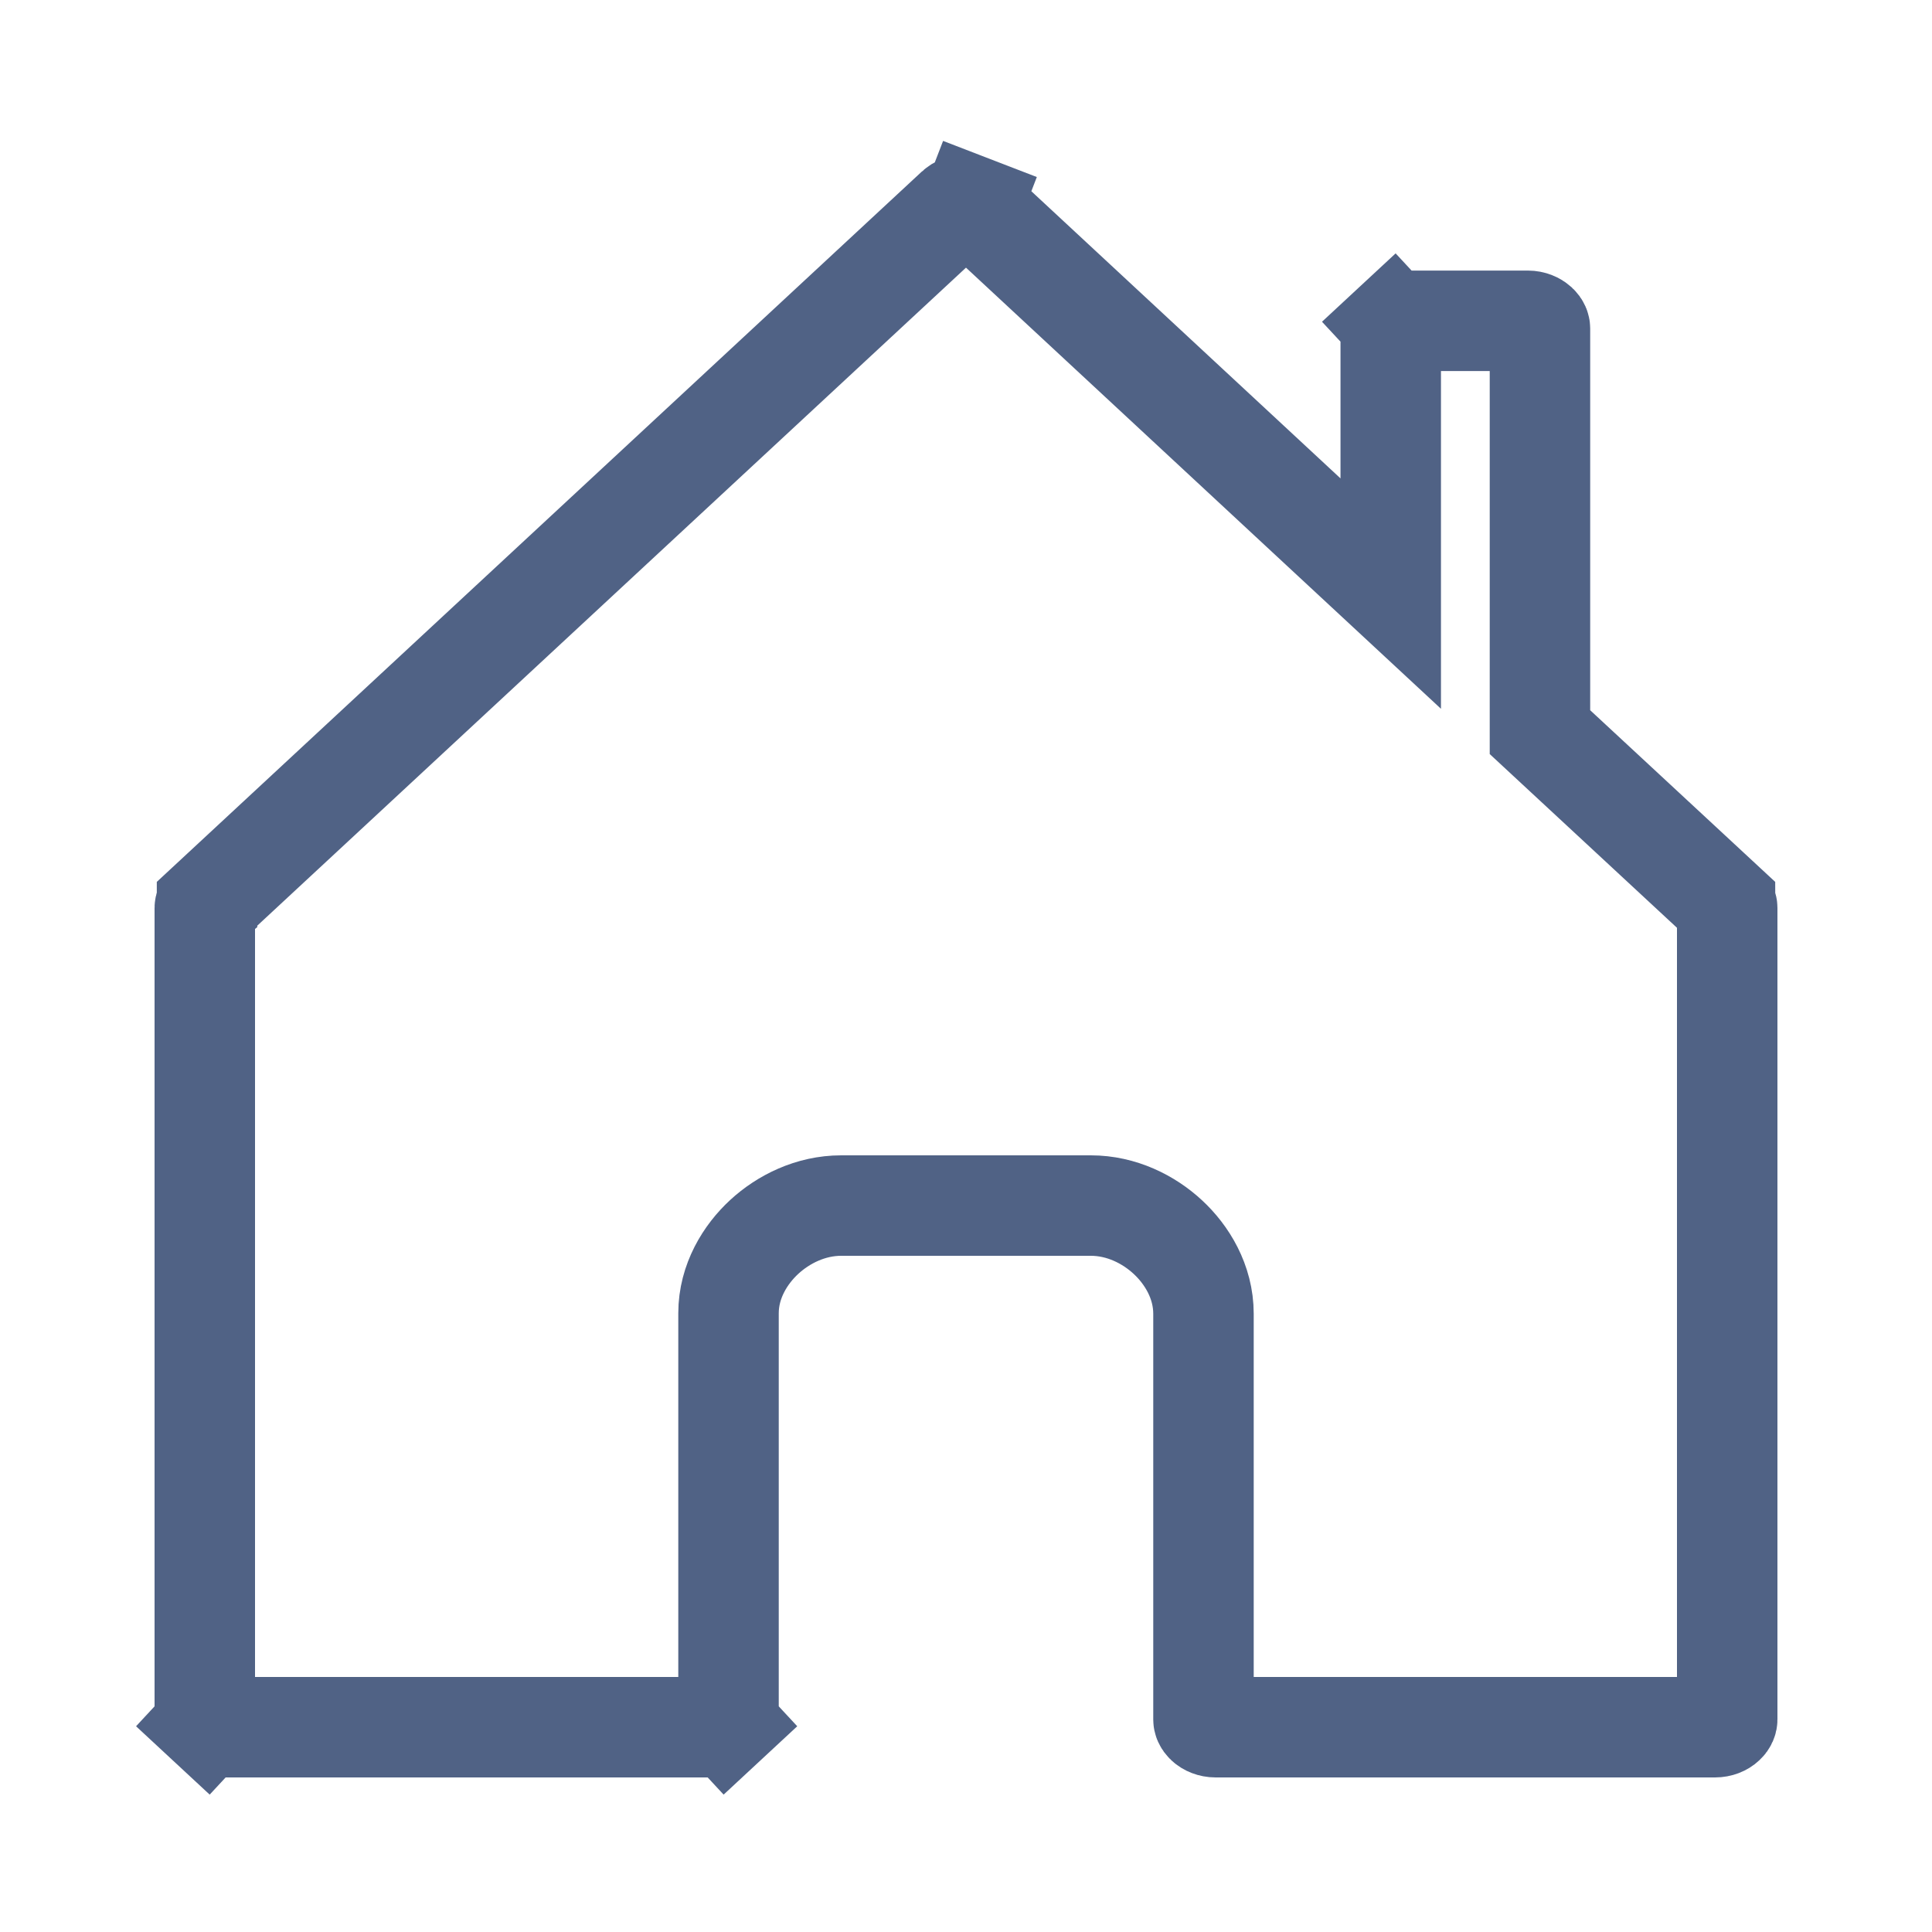
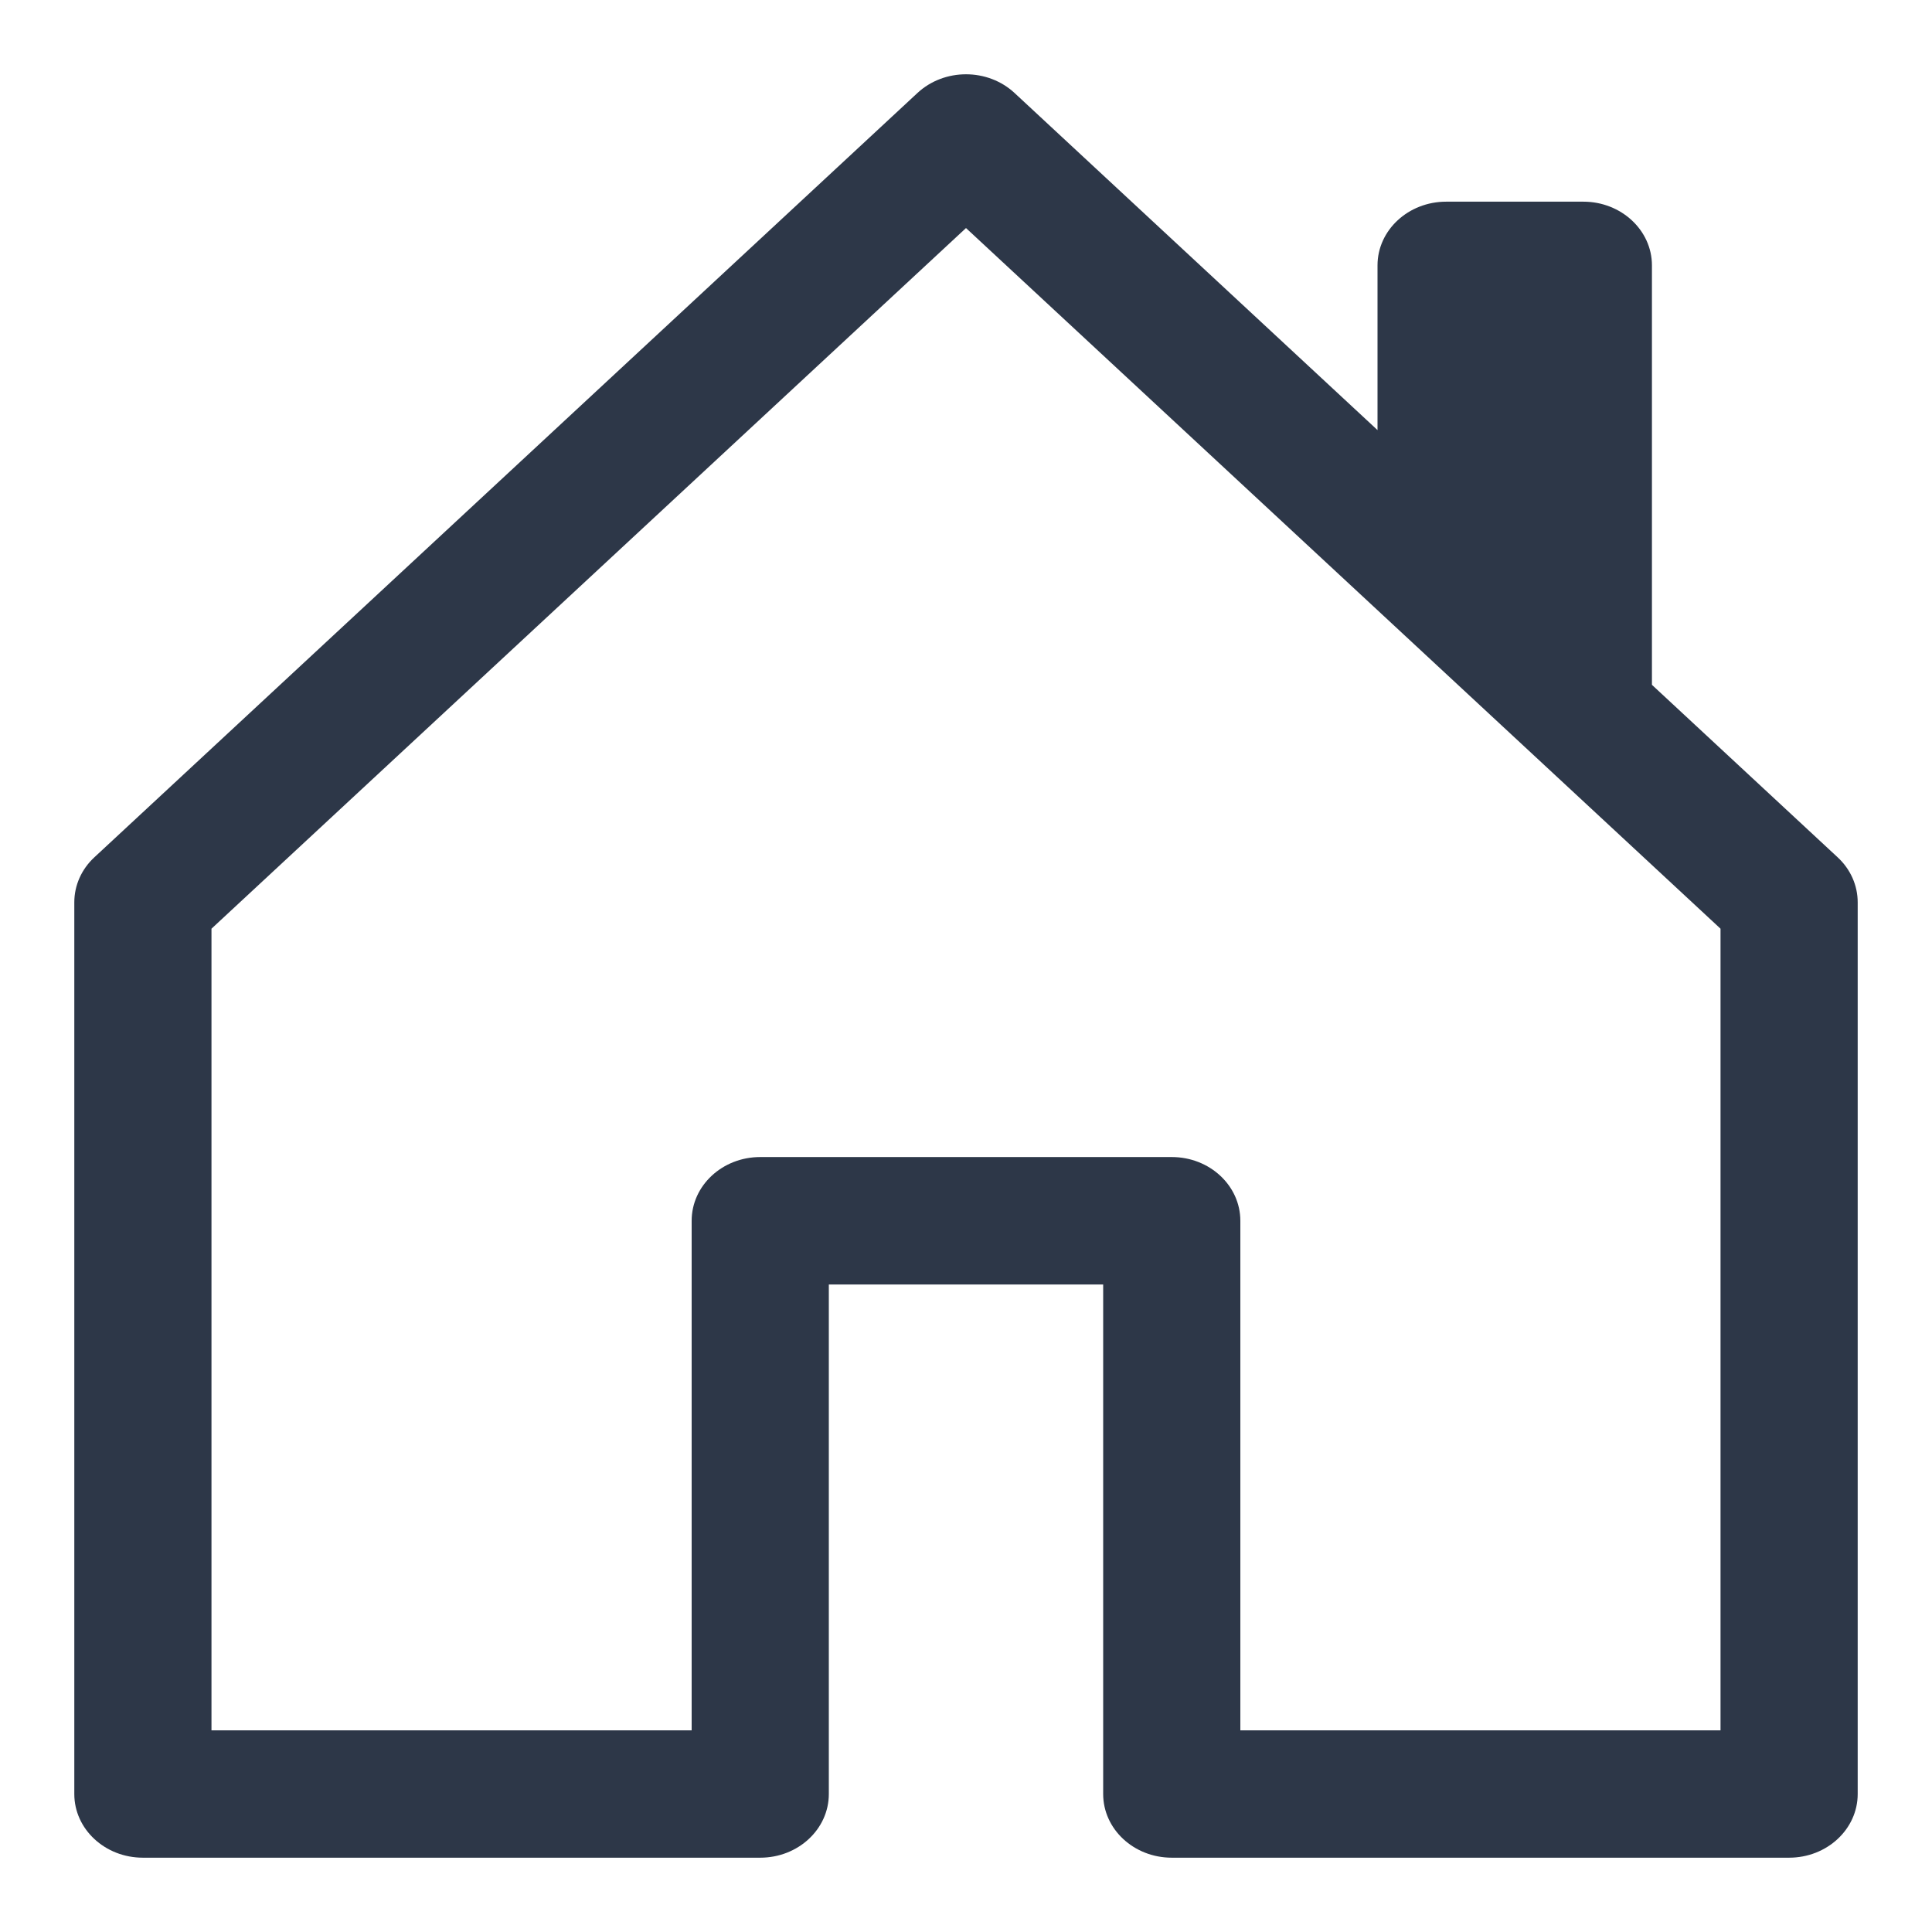
- <svg xmlns="http://www.w3.org/2000/svg" width="25" height="25" viewBox="0 0 25 25" fill="none">
-   <path d="M22.35 11.749V11.751V22.25C22.35 22.26 22.346 22.281 22.321 22.304C22.295 22.329 22.249 22.35 22.192 22.35H15.731C15.674 22.35 15.628 22.329 15.602 22.304C15.577 22.281 15.573 22.26 15.573 22.25V17C15.573 16.584 15.357 16.235 15.113 16.009C14.866 15.779 14.512 15.6 14.115 15.6H10.885C10.488 15.6 10.135 15.779 9.889 16.006C9.647 16.229 9.427 16.577 9.427 16.993V22.25C9.427 22.26 9.423 22.281 9.398 22.304L9.84 22.78L9.398 22.304C9.372 22.329 9.326 22.35 9.269 22.35H2.808C2.751 22.35 2.705 22.329 2.679 22.304L2.237 22.78L2.679 22.304C2.654 22.281 2.65 22.26 2.65 22.25L2.65 11.751L2.65 11.749C2.65 11.743 2.651 11.736 2.655 11.727C2.659 11.719 2.666 11.707 2.679 11.696C2.679 11.696 2.679 11.695 2.679 11.695L12.37 2.697L12.371 2.696C12.384 2.684 12.401 2.673 12.424 2.664C12.447 2.655 12.473 2.65 12.5 2.65C12.527 2.65 12.553 2.655 12.576 2.664L12.81 2.057L12.576 2.664C12.599 2.673 12.616 2.684 12.629 2.696L12.63 2.697L16.904 6.667L17.996 7.681V6.191V4.251C17.996 4.241 18 4.22 18.025 4.197L17.583 3.721L18.025 4.197C18.052 4.173 18.097 4.151 18.154 4.151H19.769C19.826 4.151 19.872 4.173 19.898 4.197C19.923 4.22 19.927 4.241 19.927 4.251V9.19V9.474L20.135 9.667L22.321 11.695C22.321 11.696 22.321 11.696 22.322 11.696C22.334 11.707 22.341 11.719 22.345 11.727C22.349 11.736 22.35 11.743 22.35 11.749Z" stroke="#506285" stroke-width="1.3" />
+ <svg xmlns="http://www.w3.org/2000/svg" width="26" height="26" viewBox="0 0 26 26" fill="none">
+   <path d="M13.653 1.251C13.292 0.916 12.708 0.916 12.347 1.251L1.27 11.537C1.097 11.697 1 11.915 1 12.143V24.143C1 24.616 1.413 25 1.923 25H10.231C10.741 25 11.154 24.616 11.154 24.143V17.286H14.846V24.143C14.846 24.616 15.259 25 15.769 25H24.077C24.587 25 25 24.616 25 24.143V12.143C25 11.915 24.903 11.697 24.73 11.537L22.231 9.216V3.571C22.231 3.098 21.817 2.714 21.308 2.714H19.462C18.952 2.714 18.538 3.098 18.538 3.571V5.788L13.653 1.251ZM2.846 23.286V12.498L13 3.069L23.154 12.498V23.286H16.692V16.429C16.692 15.955 16.279 15.571 15.769 15.571H10.231C9.721 15.571 9.308 15.955 9.308 16.429V23.286H2.846Z" fill="#2D3748" />
</svg>
